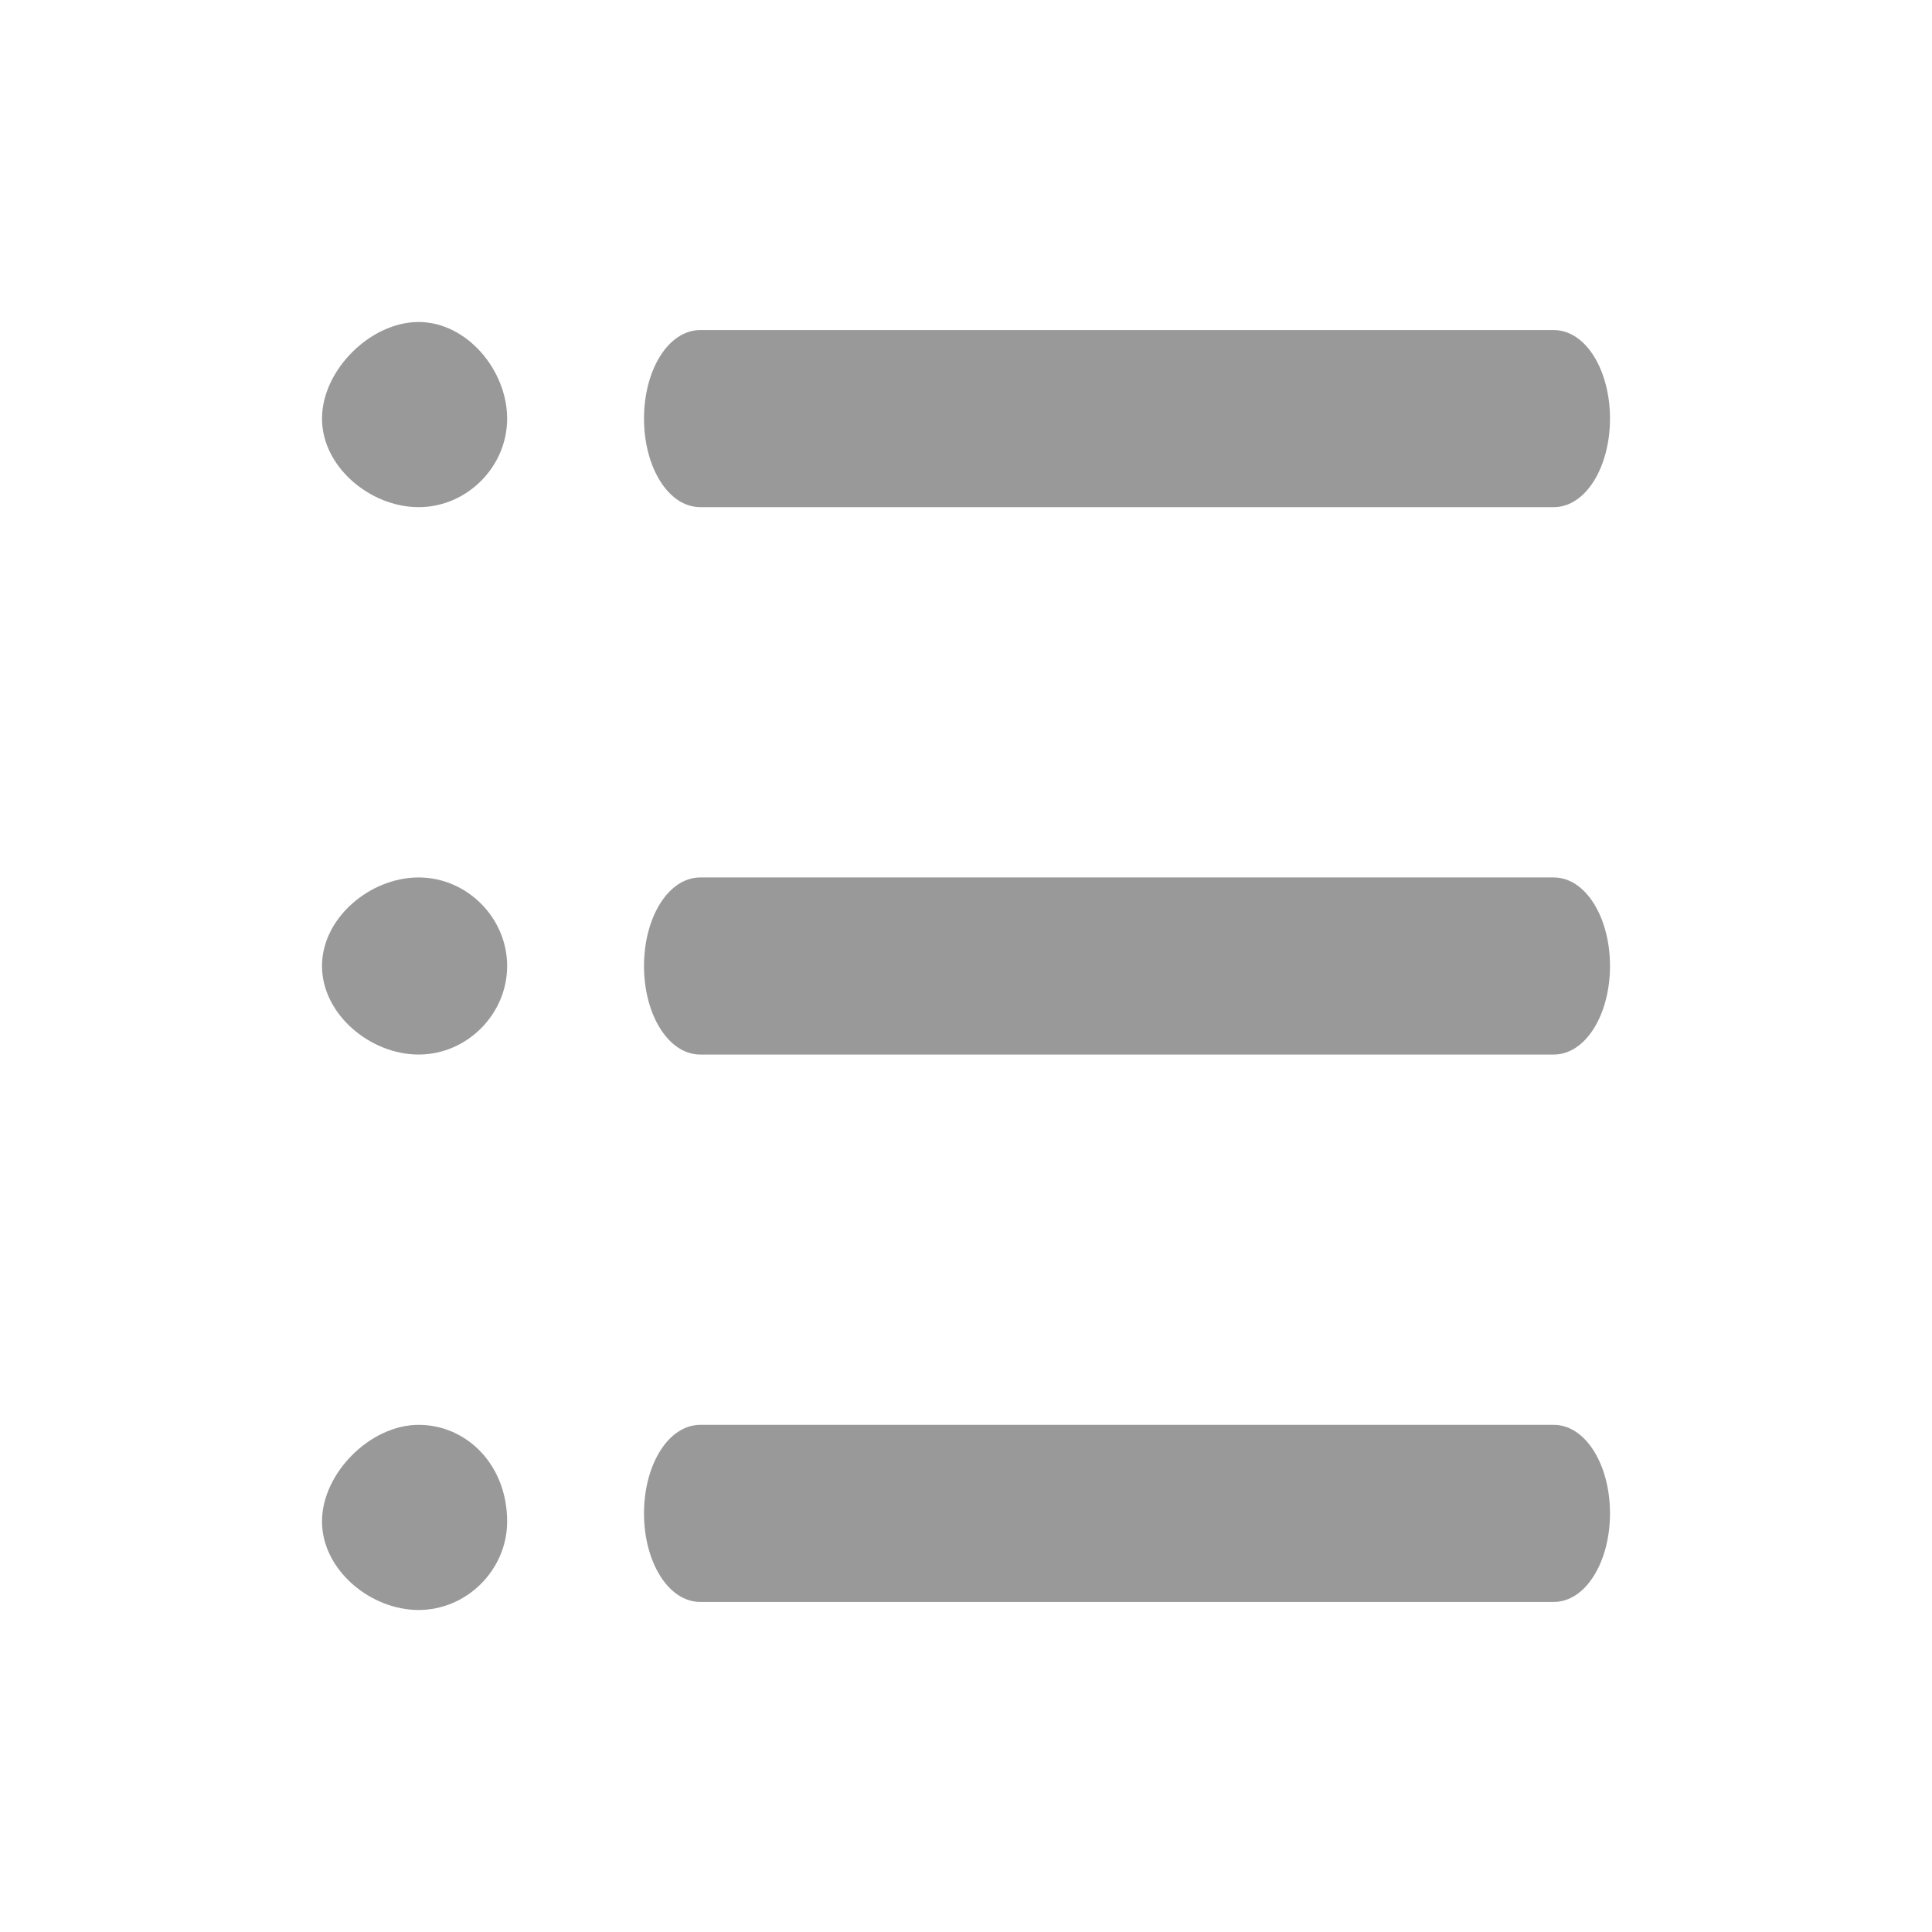
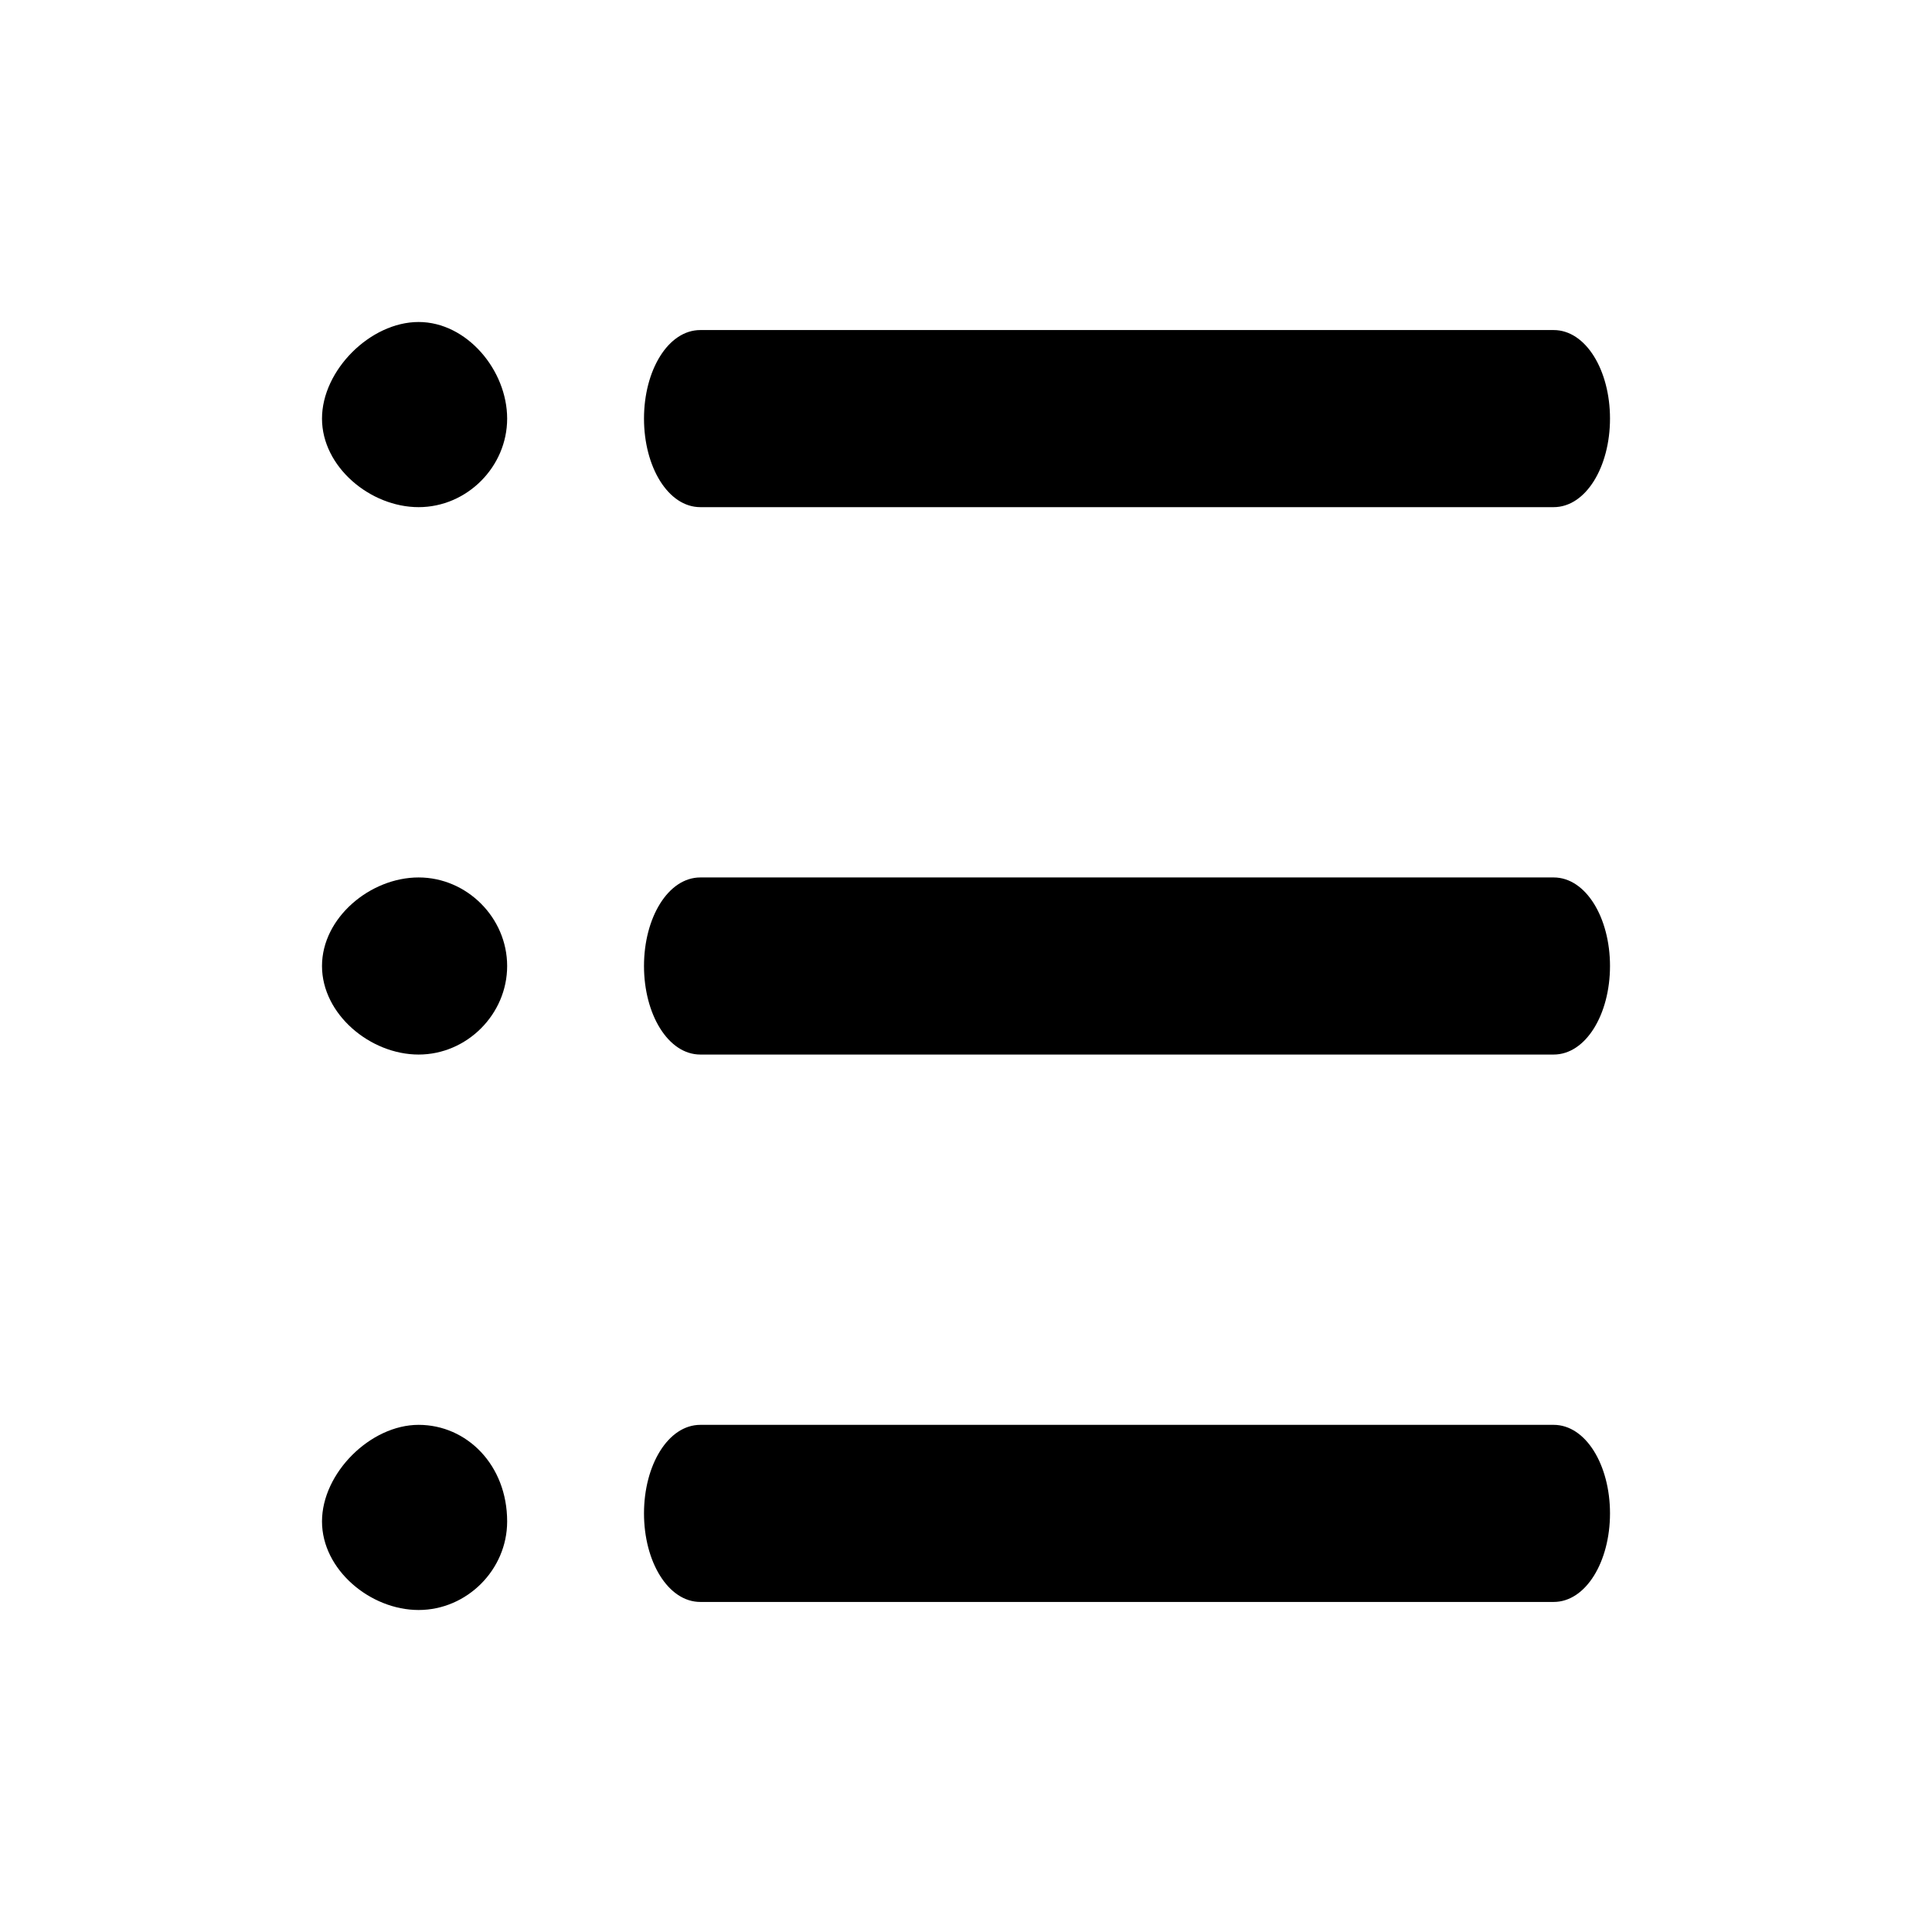
<svg xmlns="http://www.w3.org/2000/svg" t="1539821189683" className="icon" style="" viewBox="0 0 1024 1024" version="1.1" p-id="6235" width="200" height="200">
  <defs>
    <style type="text/css" />
  </defs>
-   <path d="M221.867 170.667C196.267 170.667 170.667 196.267 170.667 221.867s25.6 46.933 51.2 46.933 46.933-21.333 46.933-46.933c0-25.6-21.333-51.2-46.933-51.2zM221.867 465.067c-25.6 0-51.2 21.333-51.2 46.933 0 25.6 25.6 46.933 51.2 46.933s46.933-21.333 46.933-46.933c0-25.6-21.333-46.933-46.933-46.933zM221.867 755.2c-25.6 0-51.2 25.6-51.2 51.2S196.267 853.333 221.867 853.333s46.933-21.333 46.933-46.933c0-29.867-21.333-51.2-46.933-51.2zM853.333 221.867c0 25.6-12.8 46.933-29.867 46.933H371.2c-17.067 0-29.867-21.333-29.867-46.933 0-25.6 12.8-46.933 29.867-46.933h452.267c17.067 0 29.867 21.333 29.867 46.933zM853.333 512c0 25.6-12.8 46.933-29.867 46.933H371.2c-17.067 0-29.867-21.333-29.867-46.933 0-25.6 12.8-46.933 29.867-46.933h452.267c17.067 0 29.867 21.333 29.867 46.933zM853.333 802.133c0 25.6-12.8 46.933-29.867 46.933H371.2c-17.067 0-29.867-21.333-29.867-46.933 0-25.6 12.8-46.933 29.867-46.933h452.267c17.067 0 29.867 21.333 29.867 46.933z" fill="#999999" p-id="6236" />
+   <path d="M221.867 170.667C196.267 170.667 170.667 196.267 170.667 221.867s25.6 46.933 51.2 46.933 46.933-21.333 46.933-46.933c0-25.6-21.333-51.2-46.933-51.2zM221.867 465.067c-25.6 0-51.2 21.333-51.2 46.933 0 25.6 25.6 46.933 51.2 46.933s46.933-21.333 46.933-46.933c0-25.6-21.333-46.933-46.933-46.933zM221.867 755.2c-25.6 0-51.2 25.6-51.2 51.2S196.267 853.333 221.867 853.333s46.933-21.333 46.933-46.933c0-29.867-21.333-51.2-46.933-51.2zM853.333 221.867c0 25.6-12.8 46.933-29.867 46.933H371.2c-17.067 0-29.867-21.333-29.867-46.933 0-25.6 12.8-46.933 29.867-46.933h452.267c17.067 0 29.867 21.333 29.867 46.933zM853.333 512c0 25.6-12.8 46.933-29.867 46.933H371.2c-17.067 0-29.867-21.333-29.867-46.933 0-25.6 12.8-46.933 29.867-46.933h452.267c17.067 0 29.867 21.333 29.867 46.933zM853.333 802.133c0 25.6-12.8 46.933-29.867 46.933H371.2c-17.067 0-29.867-21.333-29.867-46.933 0-25.6 12.8-46.933 29.867-46.933h452.267c17.067 0 29.867 21.333 29.867 46.933z" p-id="6236" />
</svg>
